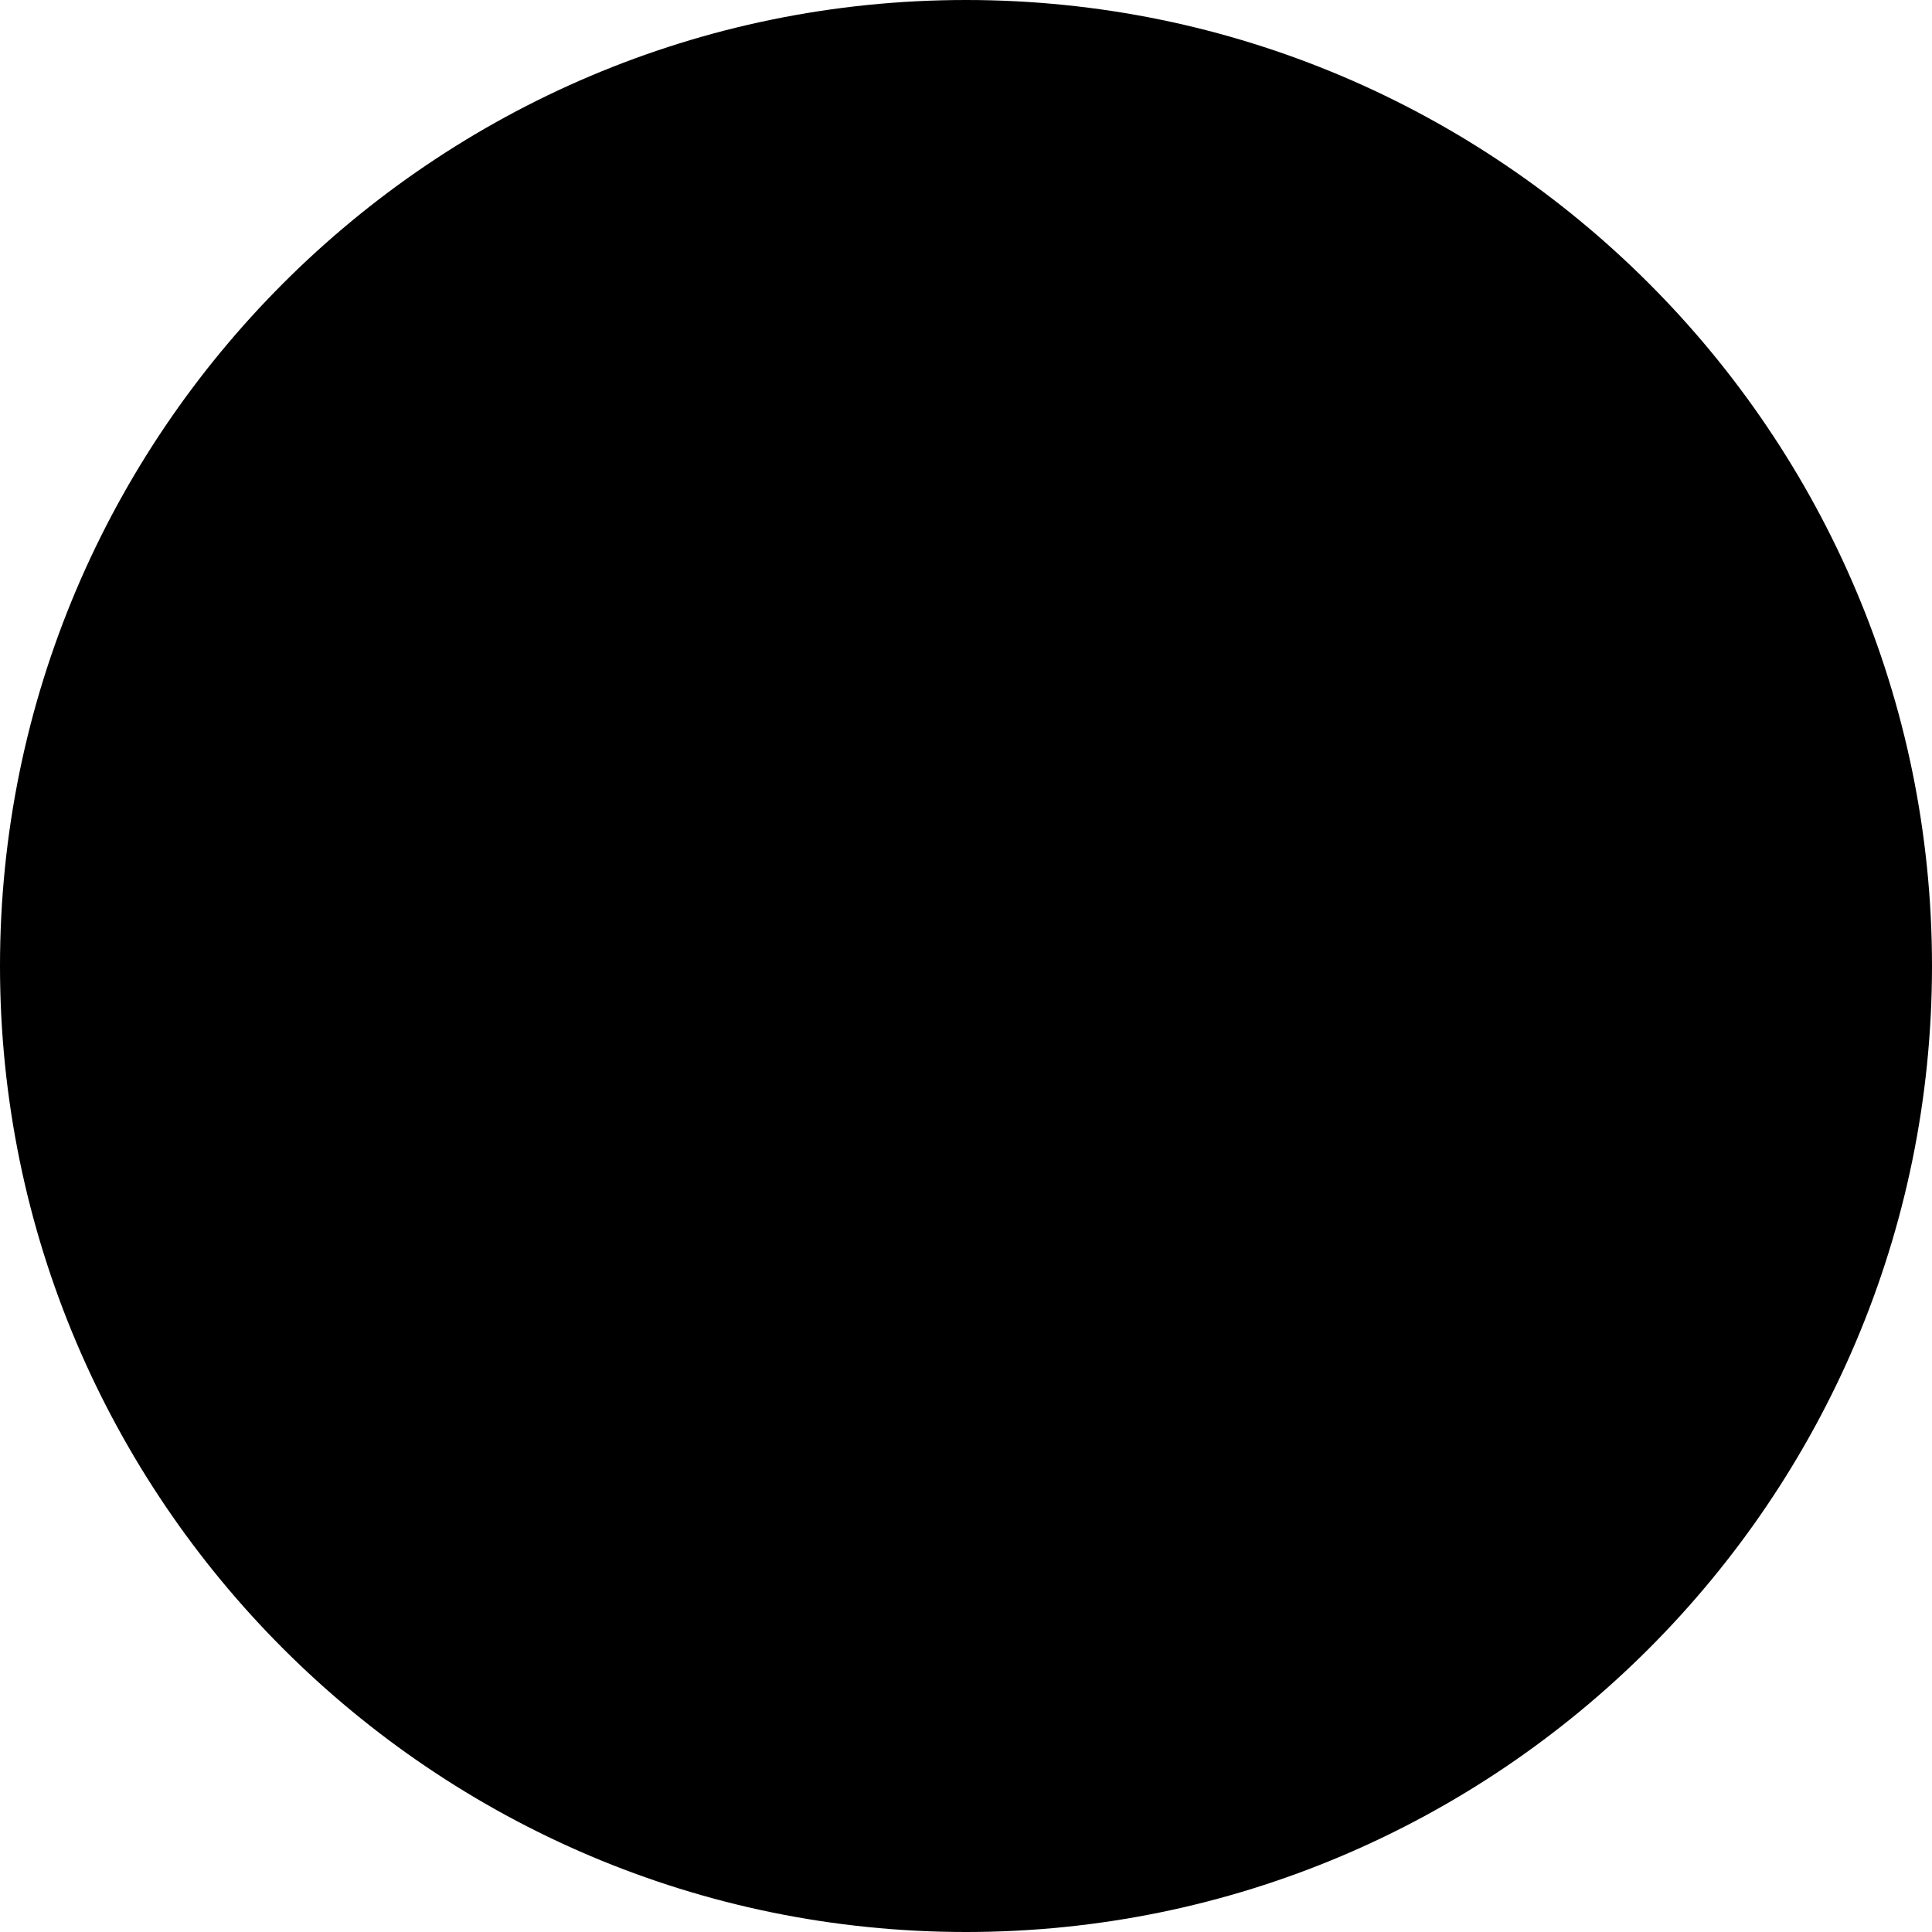
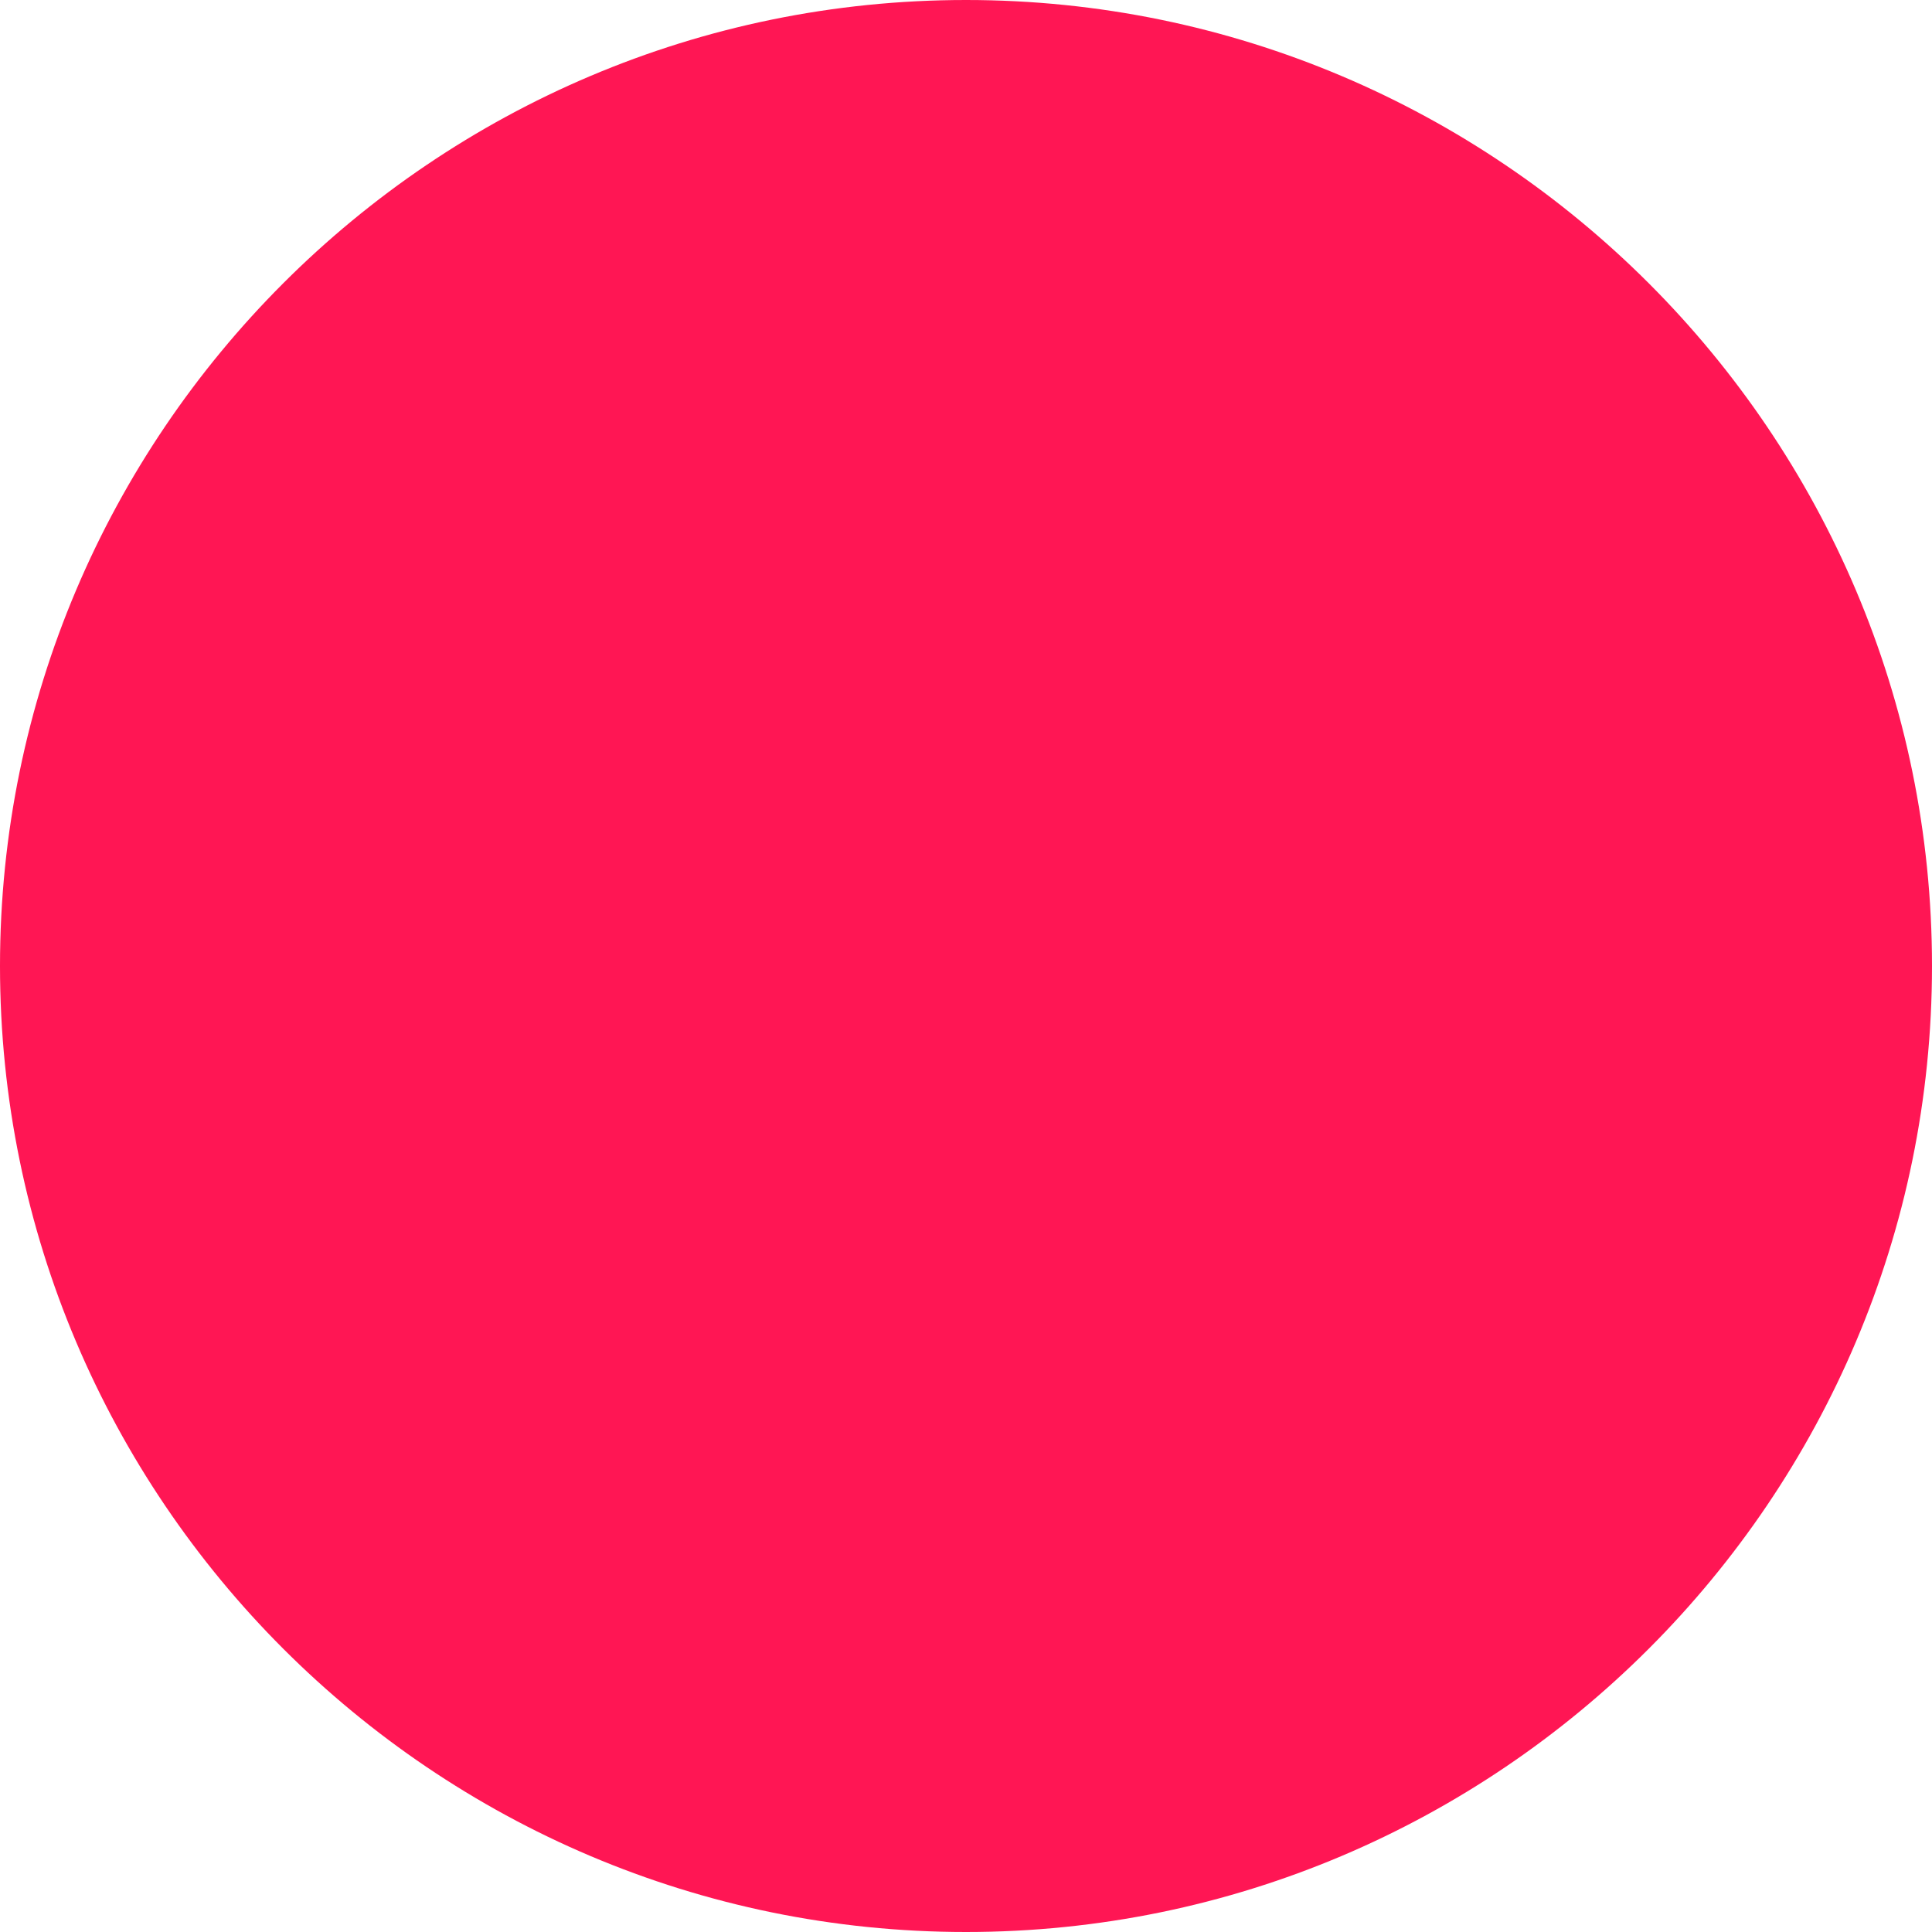
- <svg xmlns="http://www.w3.org/2000/svg" version="1.1" id="Layer_1" x="0px" y="0px" viewBox="0 0 512 512" style="enable-background:new 0 0 512 512;" xml:space="preserve">
+ <svg xmlns="http://www.w3.org/2000/svg" version="1.1" id="Layer_1" x="0px" y="0px" fill="#FF1654" viewBox="0 0 512 512" style="enable-background:new 0 0 512 512;" xml:space="preserve">
  <g>
    <g>
      <path d="M256,0C114.837,0,0,114.837,0,256s114.837,256,256,256s256-114.837,256-256S397.163,0,256,0z" />
    </g>
  </g>
  <g>
</g>
  <g>
</g>
  <g>
</g>
  <g>
</g>
  <g>
</g>
  <g>
</g>
  <g>
</g>
  <g>
</g>
  <g>
</g>
  <g>
</g>
  <g>
</g>
  <g>
</g>
  <g>
</g>
  <g>
</g>
  <g>
</g>
</svg>
